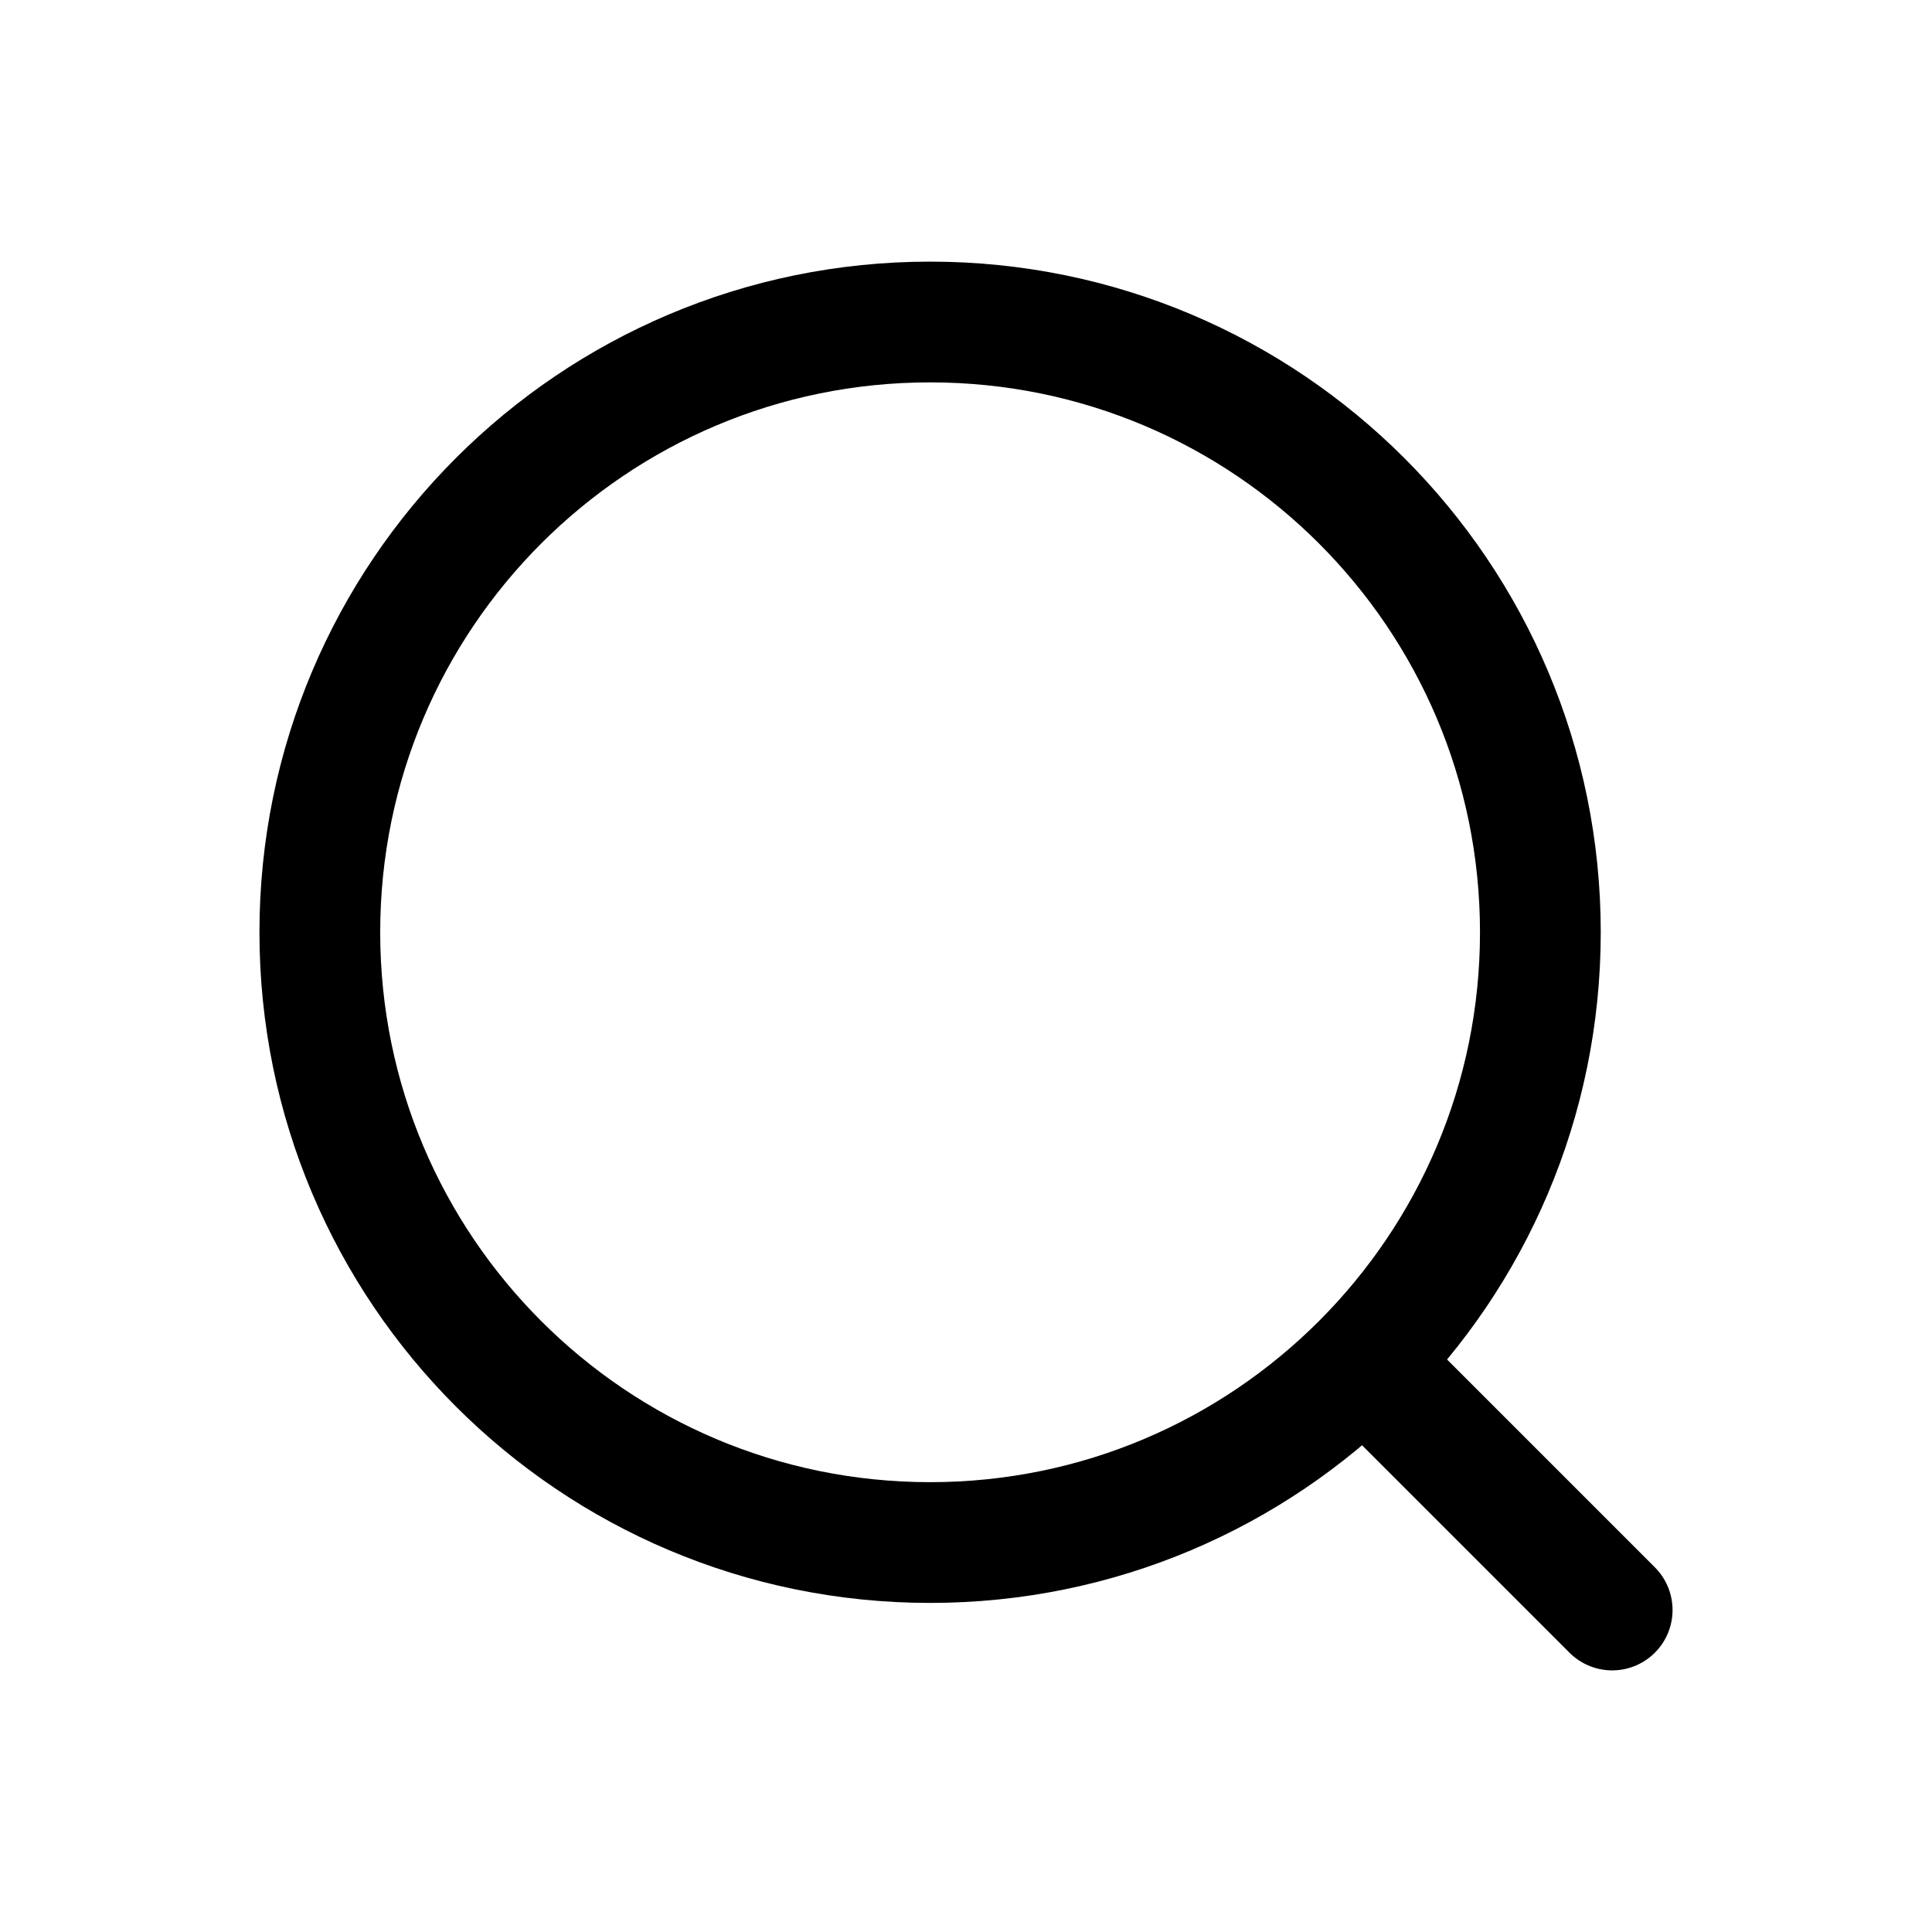
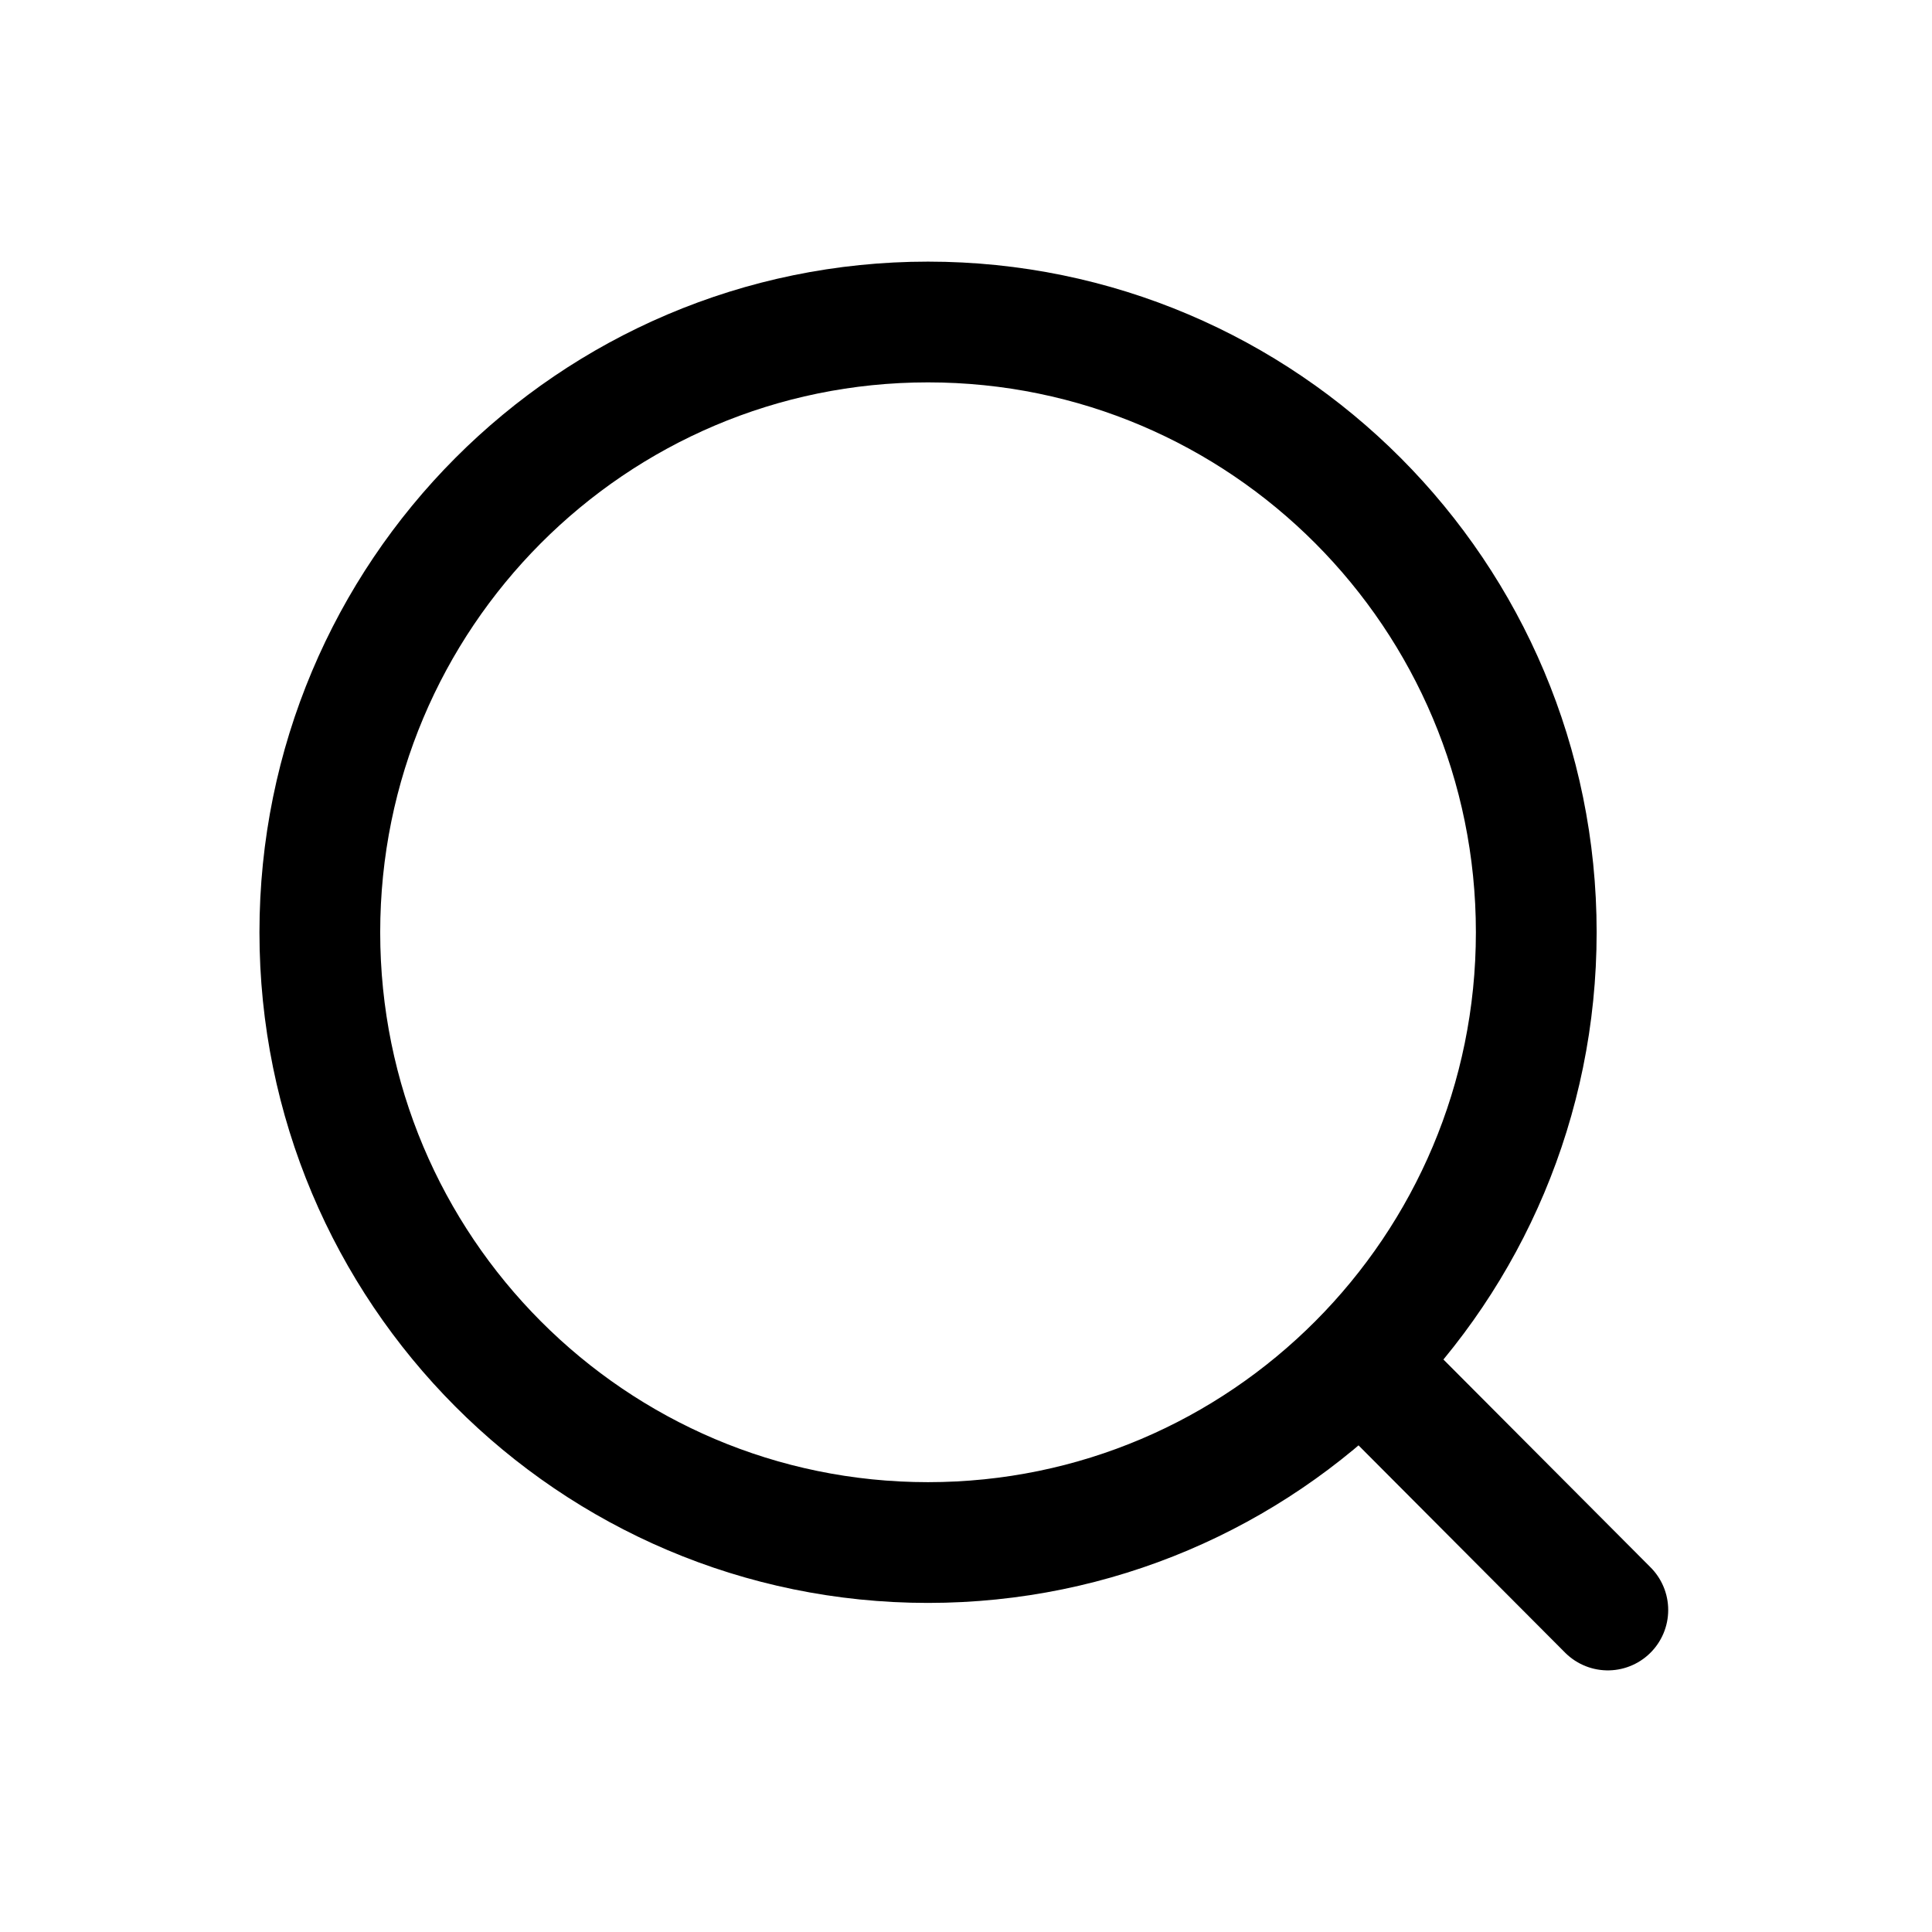
<svg xmlns="http://www.w3.org/2000/svg" width="24" height="24" fill="none" viewBox="0 0 24 24" stroke-width="1.5" stroke-linecap="round" stroke-linejoin="round" stroke="currentColor">
-   <path d="M17.405 17.378 20.027 20m-.892-8.419a7.581 7.581 0 1 1-15.162 0 7.581 7.581 0 0 1 15.162 0Z" />
+   <path d="M17.36 17.378 19.973 20m-.889-8.419c0 4.187-3.383 7.581-7.556 7.581-4.172 0-7.555-3.394-7.555-7.58C3.973 7.393 7.356 4 11.528 4c4.173 0 7.556 3.394 7.556 7.581Z" />
</svg>
